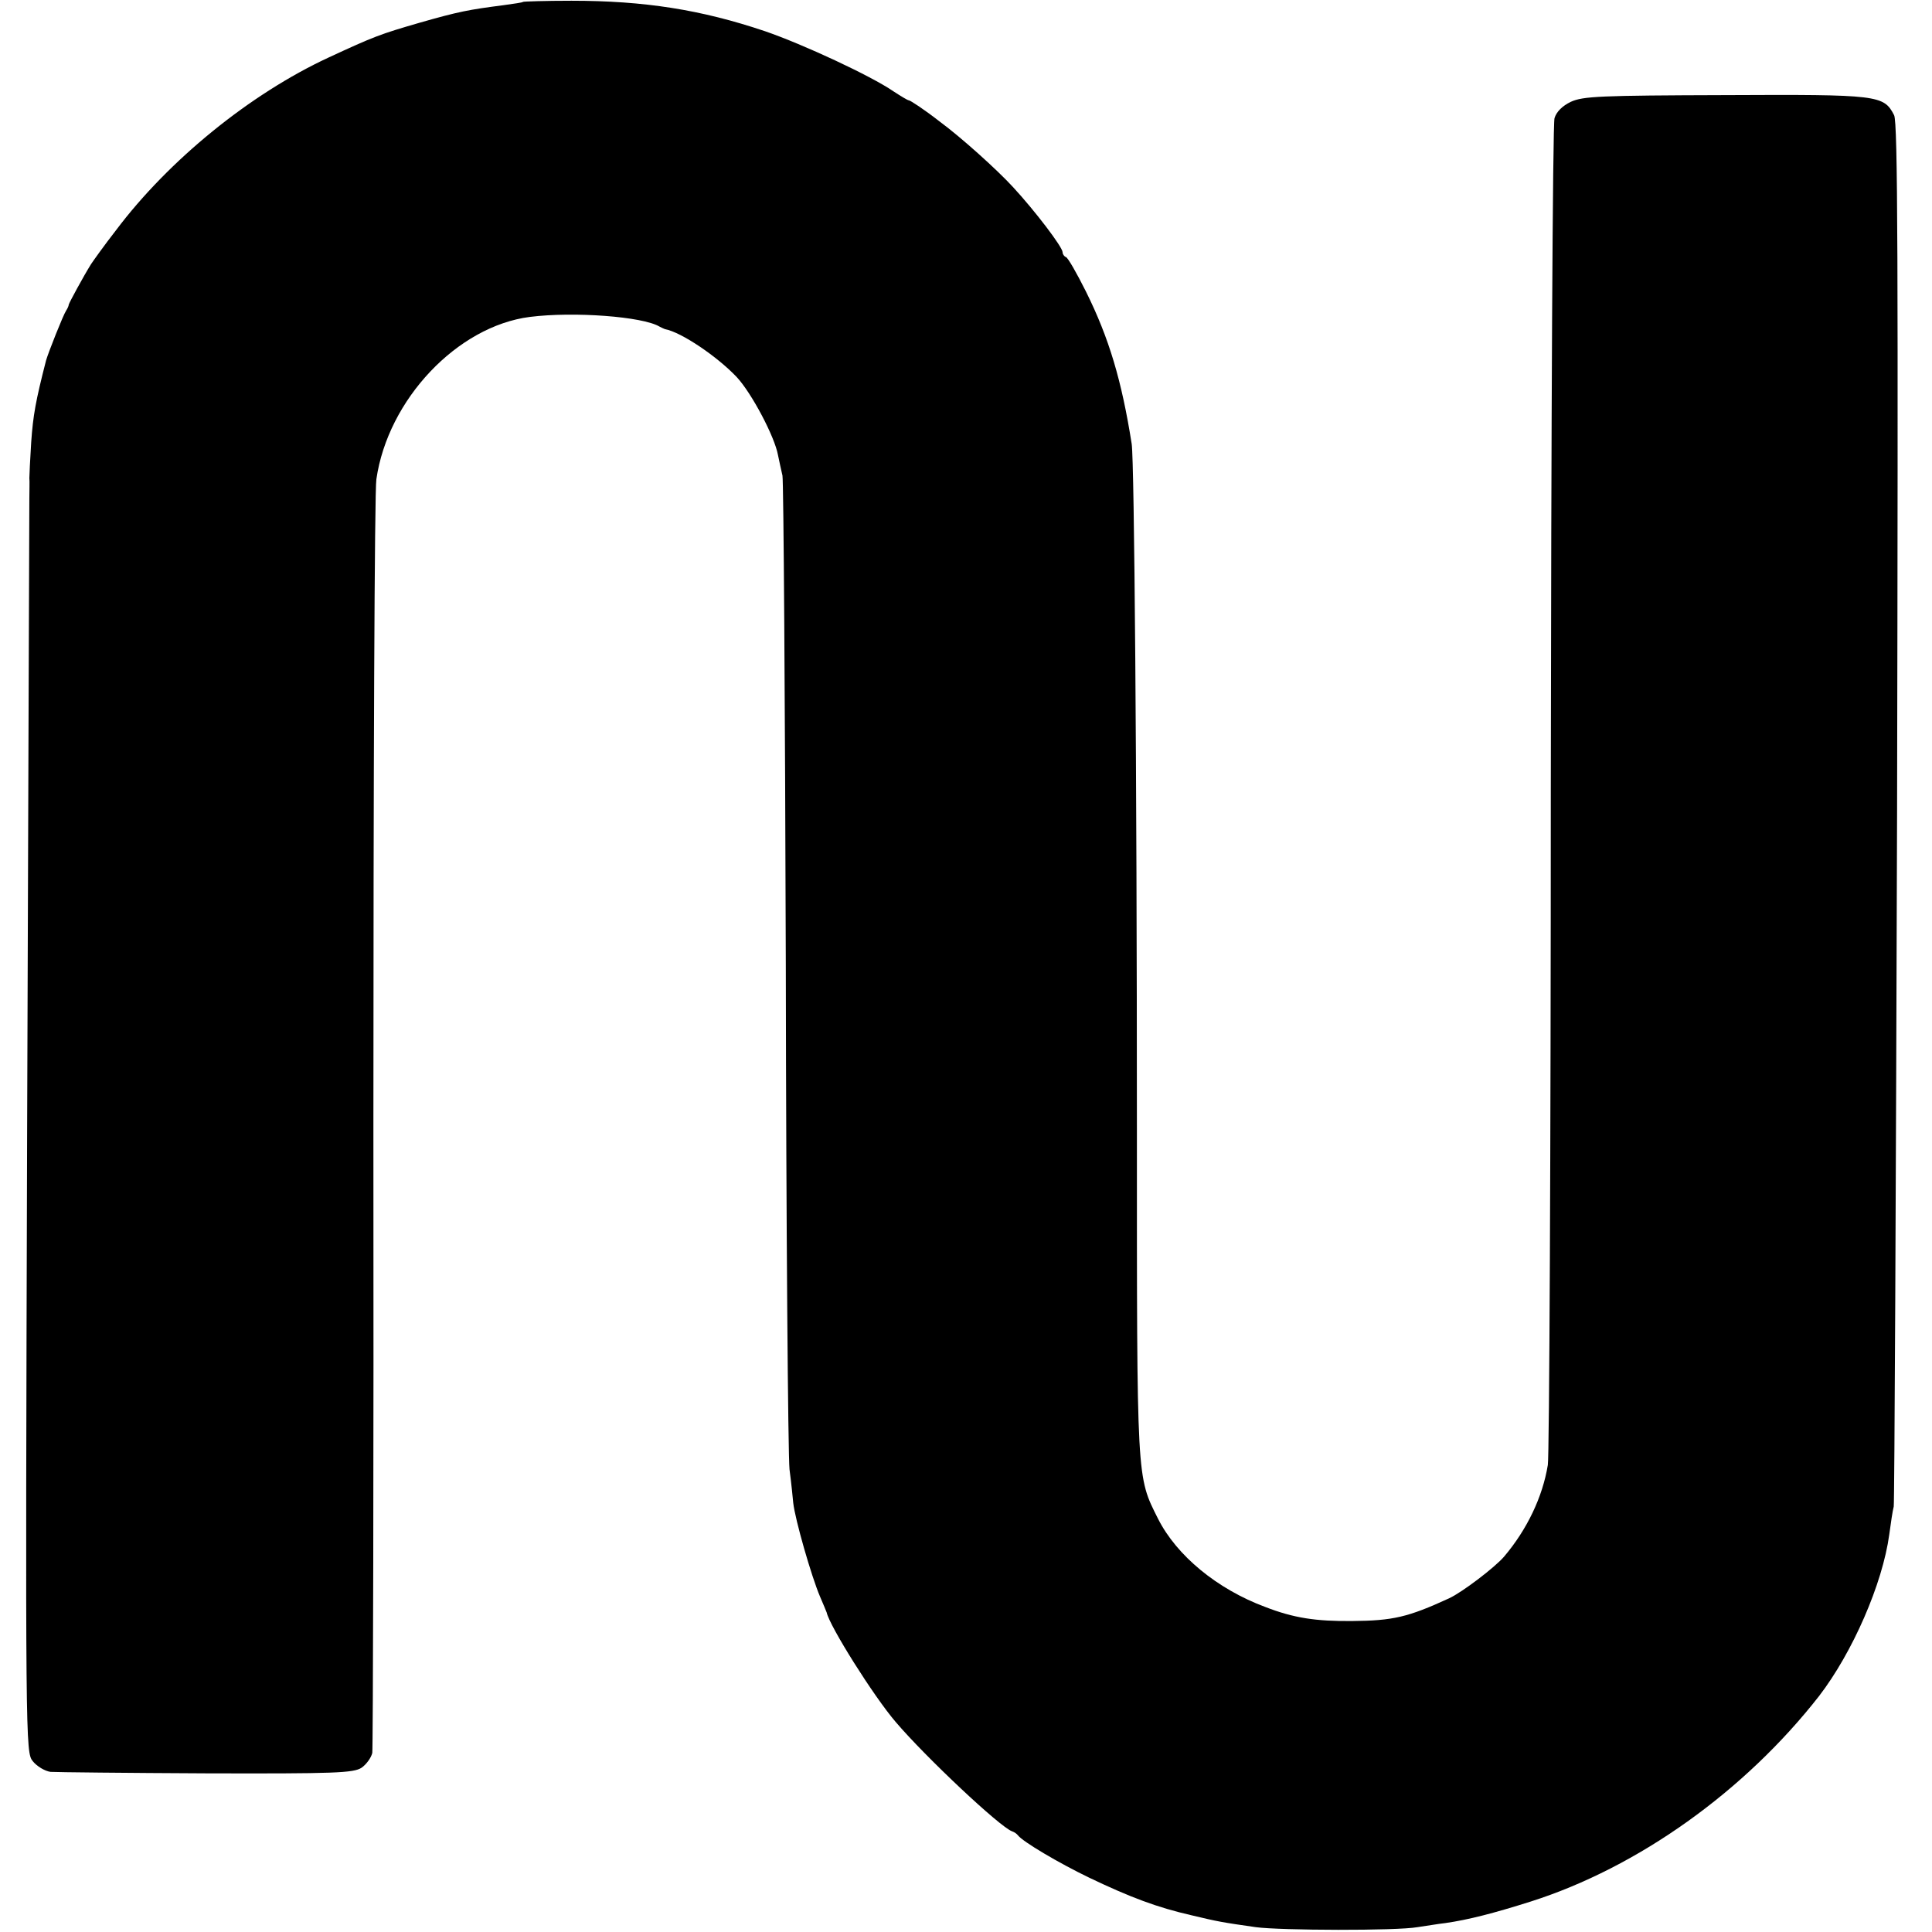
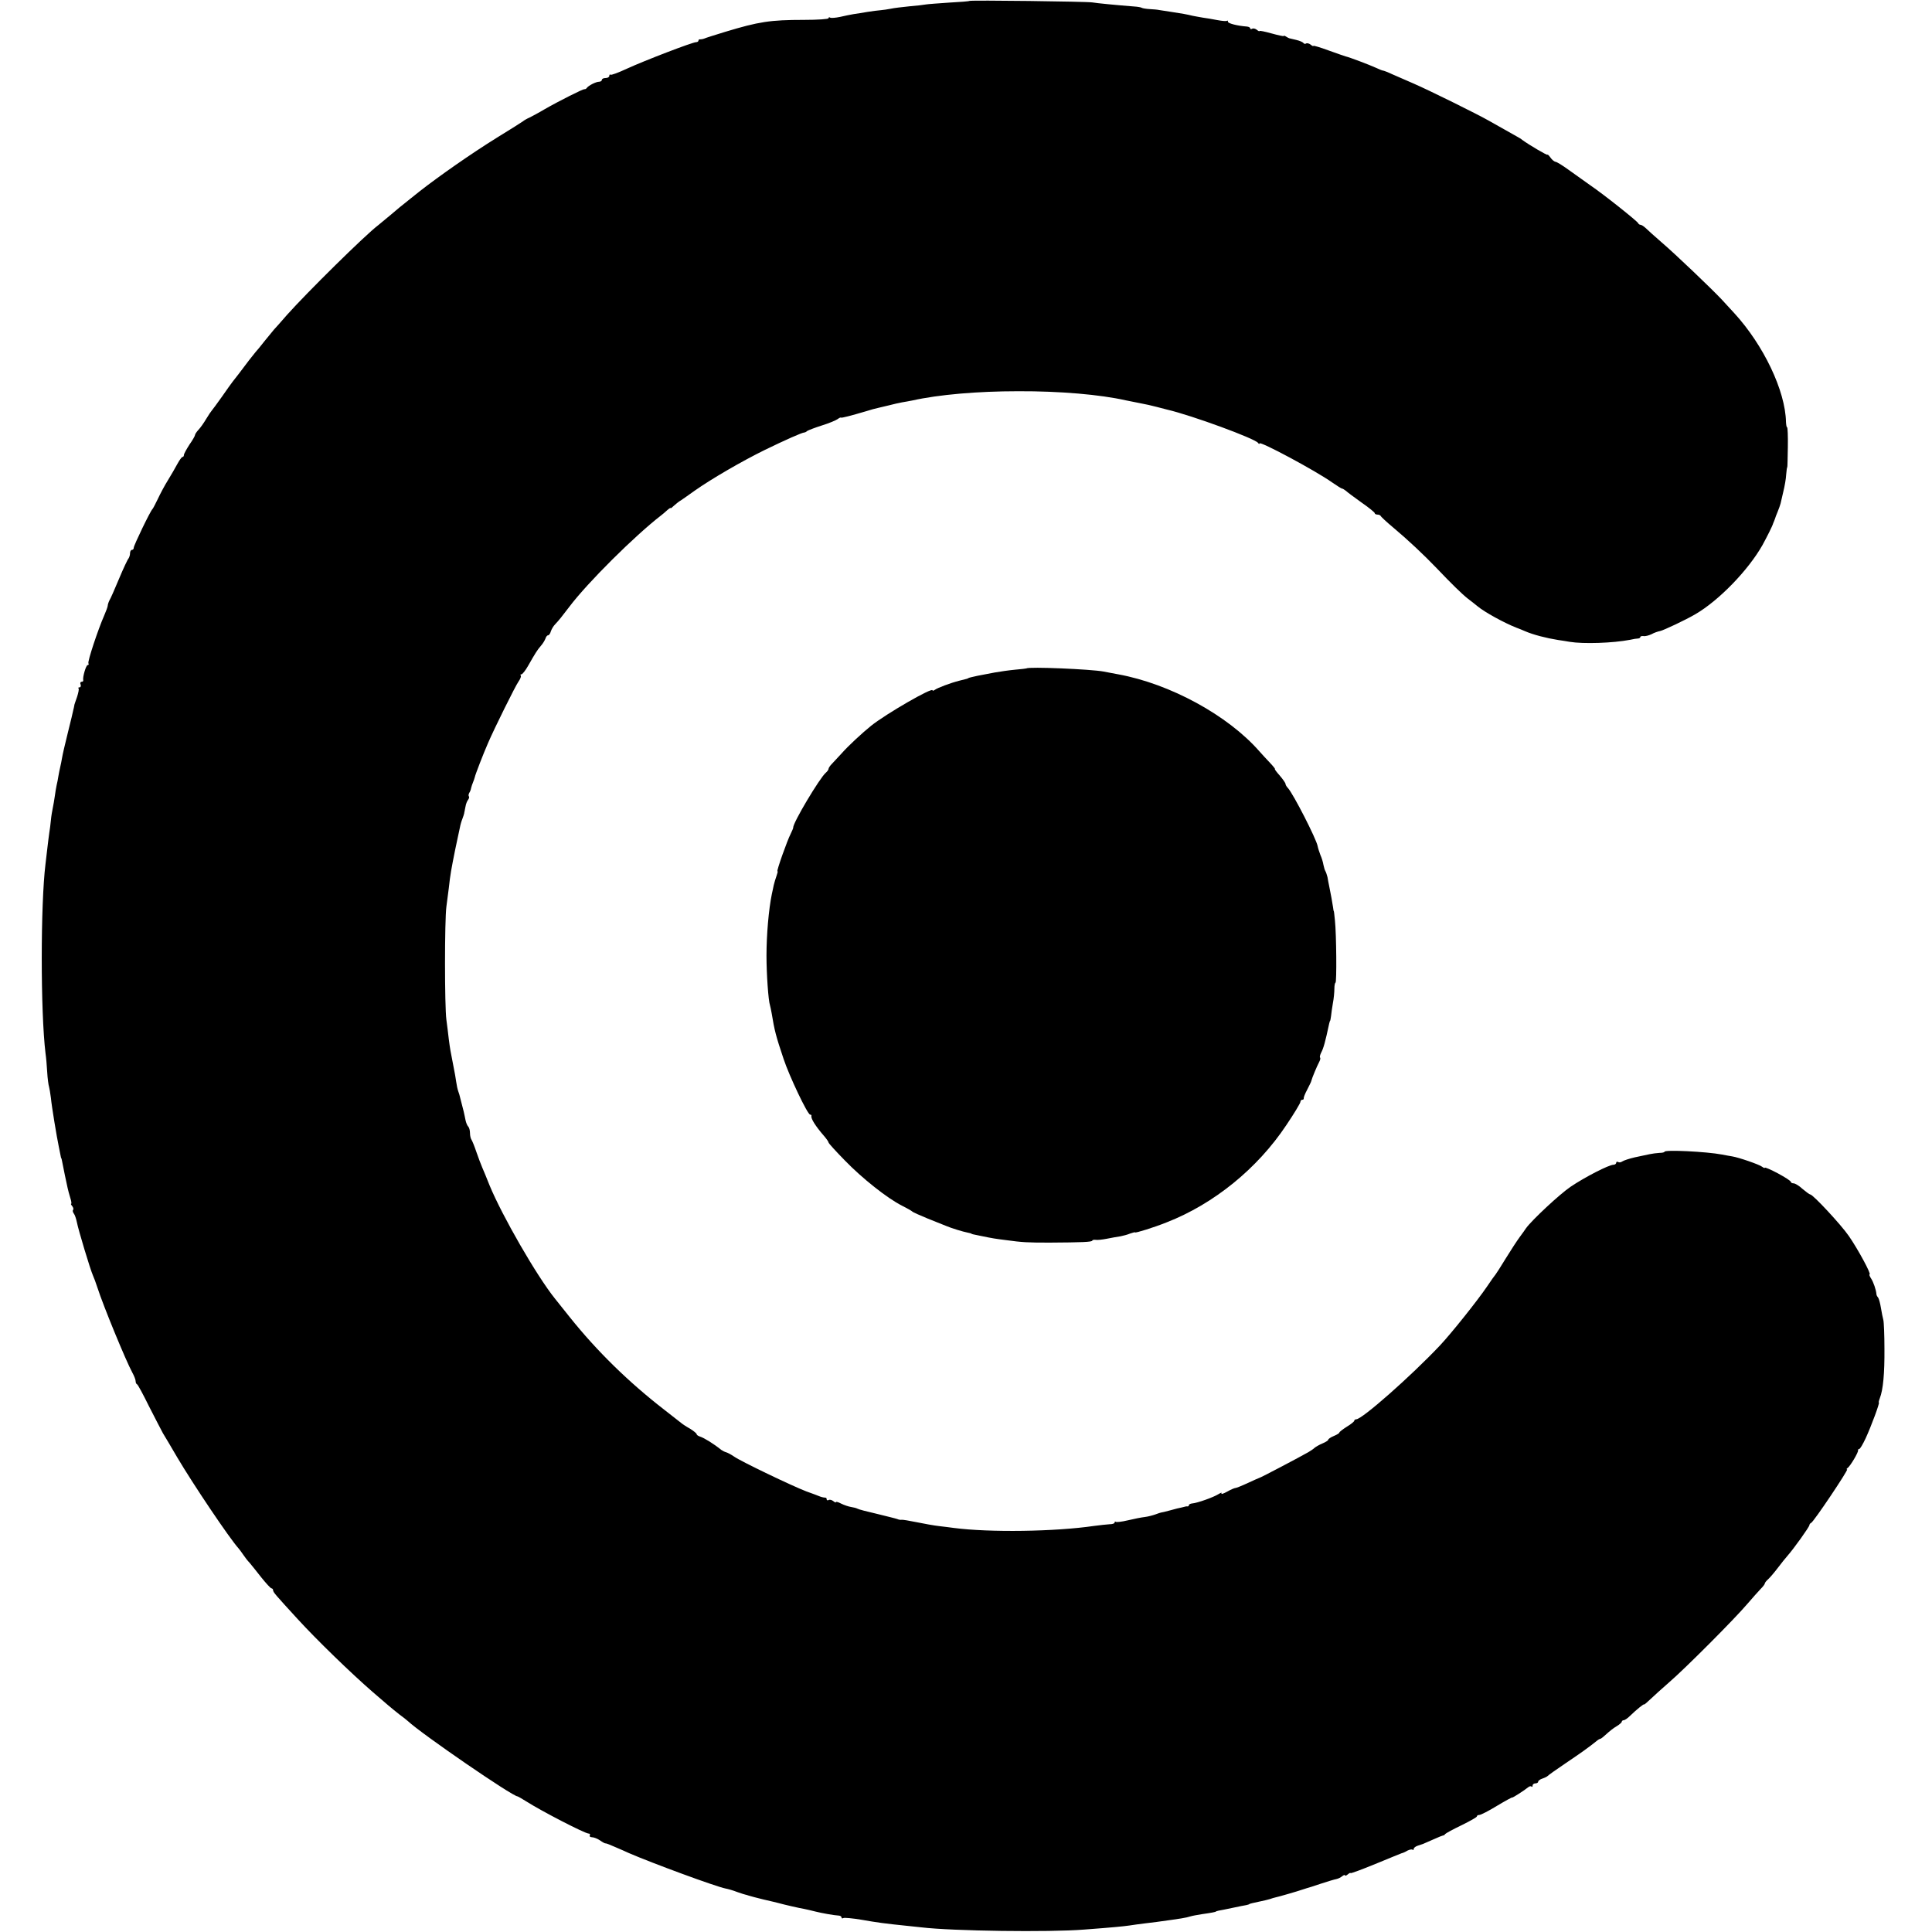
- <svg xmlns="http://www.w3.org/2000/svg" version="1.0" width="520pt" height="520pt" viewBox="0 0 520 520" preserveAspectRatio="xMidYMid meet">
-   <g transform="translate(0,520) scale(0.1,-0.1)" fill="#000000" stroke="none">
-     <path d="M1408 5195 c-2 -2 -25 -5 -53 -9 -93 -12 -120 -17 -225 -47 -107 -31 -123 -37 -246 -94 -211 -98 -430 -276 -572 -465 -32 -41 -61 -82 -67 -91 -20 -32 -59 -104 -60 -109 0 -3 -3 -10 -7 -16 -8 -12 -48 -113 -54 -134 -28 -109 -35 -148 -40 -220 -3 -47 -5 -91 -5 -97 1 -7 0 -32 0 -55 0 -24 -3 -792 -6 -1708 -5 -1646 -4 -1666 15 -1690 11 -14 33 -27 48 -29 16 -1 205 -3 420 -4 346 -1 395 1 417 15 13 9 26 27 29 40 2 13 4 778 3 1698 0 921 3 1700 8 1730 31 215 218 412 413 437 119 15 304 1 349 -26 6 -3 12 -6 15 -7 44 -8 141 -74 193 -129 40 -43 102 -160 111 -210 3 -16 9 -41 12 -55 3 -14 7 -605 9 -1315 1 -710 6 -1321 10 -1360 5 -38 9 -79 10 -90 5 -45 49 -198 72 -252 9 -21 17 -40 18 -43 8 -37 126 -225 186 -295 81 -95 281 -283 313 -294 6 -2 13 -7 16 -11 13 -17 109 -74 192 -114 111 -53 183 -80 275 -101 71 -17 82 -19 173 -32 67 -9 379 -10 435 0 22 3 56 9 75 11 63 9 132 27 230 58 289 92 576 297 776 553 90 117 171 302 189 435 4 30 9 64 12 75 2 11 6 853 9 1870 3 1490 2 1855 -8 1875 -28 54 -41 56 -454 54 -338 -1 -383 -3 -416 -18 -23 -11 -39 -27 -44 -44 -5 -15 -9 -828 -10 -1807 0 -979 -4 -1797 -8 -1818 -14 -86 -56 -174 -118 -247 -25 -29 -113 -96 -148 -112 -111 -51 -151 -60 -260 -61 -98 -1 -158 8 -235 38 -129 48 -238 138 -288 237 -58 116 -57 93 -57 1052 0 962 -7 1794 -14 1841 -27 171 -61 285 -123 410 -25 50 -49 92 -54 93 -5 2 -9 8 -9 13 0 14 -74 111 -133 175 -44 48 -141 135 -198 177 -41 32 -79 57 -83 57 -3 0 -21 11 -41 24 -61 42 -244 127 -346 162 -172 58 -325 82 -521 82 -70 0 -129 -2 -130 -3z" />
+ <svg xmlns="http://www.w3.org/2000/svg" version="1.0" width="1040pt" height="1040pt" viewBox="0 0 1040 1040" preserveAspectRatio="xMidYMid meet">
+   <g transform="translate(0,1040) scale(0.1,-0.1)" fill="#000000" stroke="none">
+     <path d="M5218 10395 c-1 -2 -51 -6 -109 -9 -58 -4 -114 -8 -125 -10 -10 -2 -50 -7 -89 -10 -38 -4 -83 -9 -100 -13 -16 -3 -41 -7 -55 -8 -14 -1 -45 -5 -70 -9 -25 -4 -58 -10 -75 -12 -16 -3 -49 -9 -73 -15 -24 -5 -48 -7 -53 -4 -5 4 -9 2 -9 -3 0 -5 -58 -9 -132 -9 -183 0 -244 -10 -423 -64 -55 -17 -107 -33 -115 -37 -8 -3 -18 -4 -22 -4 -5 1 -8 -2 -8 -6 0 -5 -6 -9 -13 -9 -19 0 -275 -98 -373 -143 -45 -21 -85 -36 -88 -32 -3 3 -6 0 -6 -6 0 -7 -9 -12 -20 -12 -11 0 -20 -4 -20 -10 0 -5 -7 -10 -15 -10 -17 0 -56 -20 -66 -33 -3 -5 -9 -8 -13 -7 -8 1 -136 -63 -216 -109 -30 -18 -66 -37 -80 -44 -14 -6 -29 -15 -35 -20 -5 -4 -68 -44 -140 -88 -140 -87 -310 -206 -415 -288 -36 -29 -72 -57 -80 -64 -9 -7 -43 -34 -75 -62 -33 -27 -64 -53 -70 -58 -69 -52 -383 -362 -490 -482 -33 -38 -64 -73 -70 -79 -5 -6 -28 -34 -50 -61 -22 -28 -44 -55 -50 -61 -5 -6 -21 -26 -35 -44 -37 -50 -79 -104 -88 -115 -4 -5 -30 -41 -57 -80 -27 -38 -52 -72 -55 -75 -3 -3 -17 -23 -30 -45 -13 -22 -32 -49 -42 -59 -10 -11 -18 -23 -18 -27 0 -5 -13 -28 -30 -52 -16 -25 -30 -50 -30 -56 0 -6 -3 -11 -8 -11 -4 0 -16 -17 -27 -37 -11 -21 -34 -60 -51 -88 -17 -27 -41 -72 -54 -100 -13 -27 -26 -52 -29 -55 -11 -9 -101 -196 -101 -208 0 -7 -4 -12 -10 -12 -5 0 -10 -8 -10 -18 0 -10 -4 -22 -8 -28 -5 -5 -28 -54 -51 -109 -23 -55 -46 -108 -52 -117 -5 -10 -9 -23 -9 -28 0 -6 -9 -30 -19 -53 -32 -72 -91 -249 -85 -258 3 -5 1 -9 -4 -9 -9 0 -28 -65 -24 -82 1 -5 -3 -8 -9 -8 -6 0 -9 -7 -5 -15 3 -8 0 -15 -6 -15 -6 0 -9 -3 -5 -6 3 -3 -1 -23 -8 -45 -8 -22 -14 -41 -15 -44 0 -3 0 -6 -1 -7 0 -2 -2 -10 -4 -18 -1 -8 -15 -64 -30 -125 -15 -60 -29 -121 -31 -135 -2 -14 -7 -36 -10 -50 -3 -14 -8 -36 -10 -50 -2 -14 -6 -34 -9 -46 -3 -12 -7 -39 -10 -60 -3 -21 -8 -50 -11 -64 -3 -14 -8 -43 -10 -65 -2 -22 -6 -53 -9 -70 -2 -16 -7 -52 -10 -80 -3 -27 -8 -66 -10 -85 -27 -219 -27 -797 0 -1020 3 -19 7 -64 9 -100 2 -36 7 -72 10 -80 2 -8 7 -35 10 -60 4 -45 32 -213 42 -260 3 -14 7 -34 9 -45 2 -11 4 -20 5 -20 1 0 3 -9 5 -20 2 -11 8 -42 14 -70 6 -27 13 -59 15 -70 2 -11 9 -35 14 -52 6 -18 8 -33 5 -33 -3 0 0 -6 6 -13 6 -8 8 -17 4 -20 -3 -4 -1 -12 4 -19 6 -7 13 -29 17 -48 7 -38 72 -254 86 -285 5 -11 16 -40 24 -65 32 -100 155 -398 188 -458 10 -18 18 -39 18 -46 0 -8 3 -16 8 -18 4 -1 33 -55 64 -118 32 -63 66 -128 75 -145 10 -16 45 -75 77 -130 85 -144 282 -437 331 -491 5 -6 17 -22 25 -34 8 -12 23 -32 34 -43 10 -12 39 -48 64 -80 25 -31 49 -57 53 -57 5 0 9 -5 9 -10 0 -11 13 -25 130 -153 107 -117 289 -293 405 -394 33 -28 71 -61 85 -73 14 -12 41 -34 60 -49 19 -14 40 -30 46 -36 75 -70 563 -405 590 -405 2 0 23 -12 47 -27 85 -54 314 -172 335 -173 7 0 10 -4 7 -10 -3 -5 2 -10 12 -10 10 0 30 -8 43 -17 14 -10 27 -17 30 -16 3 1 25 -8 50 -19 25 -11 59 -25 75 -33 122 -53 469 -181 521 -191 12 -2 40 -10 63 -19 23 -8 42 -14 44 -14 1 0 9 -2 17 -5 8 -3 44 -12 80 -21 36 -8 72 -17 80 -19 28 -8 115 -28 140 -32 14 -3 41 -9 60 -14 32 -8 96 -20 128 -22 6 -1 12 -5 12 -10 0 -5 4 -6 10 -3 5 3 49 -1 97 -9 85 -15 130 -21 238 -32 28 -3 66 -7 85 -9 167 -20 689 -27 875 -12 160 12 209 17 245 22 19 3 55 8 80 11 25 3 54 7 65 8 139 19 157 22 183 30 9 3 37 8 62 12 50 7 75 12 75 14 0 1 7 3 15 5 8 1 42 8 75 15 33 7 67 14 75 15 8 2 15 4 15 5 0 2 22 7 60 15 17 3 39 9 50 12 11 4 25 8 30 9 12 2 123 34 145 42 8 3 20 6 25 8 6 1 39 12 75 24 36 12 73 23 84 25 10 2 24 9 32 16 8 6 14 8 14 4 0 -4 7 -2 15 5 8 7 15 10 15 7 0 -3 60 19 133 49 72 30 137 56 142 58 6 1 20 7 31 14 12 6 24 8 28 5 3 -3 6 -2 6 4 0 6 10 14 23 18 12 4 24 8 27 9 3 1 28 12 55 24 28 13 52 22 54 22 2 -1 7 2 10 7 3 4 43 26 89 48 45 22 82 43 82 47 0 5 6 8 13 8 8 0 51 22 95 49 45 27 82 47 82 45 0 -4 67 39 86 55 7 6 15 7 18 4 3 -4 6 -1 6 5 0 7 7 12 15 12 8 0 15 4 15 9 0 5 10 13 23 17 12 4 24 10 27 13 3 4 48 36 100 71 83 56 121 83 167 120 7 6 15 10 18 10 3 0 18 12 33 26 15 14 39 33 55 42 15 9 27 20 27 24 0 4 5 8 10 8 6 0 21 10 34 23 35 34 76 67 76 62 0 -3 15 10 34 28 18 17 64 59 102 92 86 74 352 341 419 420 28 32 60 69 72 81 13 13 23 26 23 30 0 4 8 14 18 23 10 9 33 36 52 61 19 25 42 54 52 65 33 37 118 156 118 165 0 4 4 10 9 12 13 4 203 288 194 288 -5 0 -3 4 3 8 14 10 59 85 56 95 -1 4 2 7 6 7 5 0 20 26 35 58 30 65 77 192 71 192 -2 0 0 10 5 23 18 46 26 134 25 267 0 74 -3 144 -6 155 -3 11 -9 40 -13 65 -4 25 -11 50 -15 55 -5 6 -9 13 -9 18 -2 24 -16 65 -29 85 -8 12 -11 22 -8 22 11 0 -64 138 -112 207 -42 61 -193 223 -207 223 -4 0 -23 14 -42 30 -18 17 -40 30 -48 30 -8 0 -15 4 -15 8 0 5 -31 25 -70 46 -38 20 -70 34 -70 30 0 -3 -6 -1 -14 5 -14 12 -128 51 -161 56 -11 2 -36 6 -55 10 -84 16 -310 27 -310 15 0 -3 -12 -6 -27 -6 -16 -1 -39 -4 -53 -7 -14 -3 -50 -11 -80 -17 -30 -7 -60 -17 -67 -22 -7 -5 -17 -7 -23 -3 -5 3 -10 1 -10 -4 0 -6 -7 -11 -15 -11 -24 0 -153 -66 -230 -118 -59 -40 -207 -178 -240 -223 -5 -8 -21 -30 -35 -49 -14 -19 -48 -71 -75 -115 -27 -44 -51 -82 -54 -85 -3 -3 -24 -32 -46 -65 -50 -74 -192 -252 -254 -318 -158 -167 -419 -397 -450 -397 -6 0 -11 -4 -11 -8 0 -4 -18 -19 -40 -32 -22 -14 -40 -28 -40 -31 0 -4 -13 -12 -30 -19 -17 -7 -30 -16 -30 -20 0 -4 -14 -13 -31 -20 -17 -7 -36 -18 -43 -24 -6 -6 -21 -16 -33 -23 -47 -27 -258 -138 -263 -138 -3 -1 -31 -13 -63 -28 -32 -15 -62 -27 -67 -27 -5 0 -26 -9 -45 -20 -20 -11 -33 -15 -30 -9 4 6 -3 4 -16 -4 -27 -17 -114 -48 -141 -50 -10 -1 -18 -5 -18 -9 0 -4 -3 -7 -7 -7 -5 1 -10 0 -13 -1 -3 -1 -12 -3 -20 -5 -8 -1 -35 -8 -60 -15 -25 -7 -47 -12 -50 -12 -3 0 -16 -5 -30 -10 -14 -5 -40 -12 -57 -14 -18 -2 -59 -10 -92 -18 -33 -8 -62 -11 -65 -8 -3 3 -6 1 -6 -4 0 -5 -12 -9 -27 -9 -16 -1 -53 -5 -83 -9 -210 -31 -564 -36 -755 -11 -16 2 -52 7 -80 10 -27 3 -82 13 -121 21 -39 8 -75 14 -80 13 -5 -1 -16 0 -24 4 -8 3 -58 15 -110 28 -52 12 -99 24 -105 28 -5 3 -21 7 -34 9 -13 2 -37 10 -53 18 -15 8 -28 12 -28 8 0 -4 -7 -1 -15 6 -8 6 -19 9 -25 5 -5 -3 -10 -1 -10 4 0 6 -3 10 -7 9 -5 0 -17 2 -28 6 -11 5 -45 17 -75 28 -76 29 -353 162 -388 187 -16 11 -35 21 -42 23 -8 2 -20 8 -27 13 -41 33 -91 64 -115 72 -10 3 -18 9 -18 13 0 4 -16 17 -35 29 -20 11 -41 25 -48 31 -6 5 -48 38 -92 72 -191 148 -362 315 -509 499 -37 46 -73 91 -79 99 -98 122 -284 445 -352 610 -14 36 -32 79 -39 95 -7 17 -22 55 -32 85 -10 30 -22 59 -26 65 -4 5 -8 21 -8 35 0 14 -4 30 -9 35 -6 6 -12 21 -15 35 -3 14 -7 35 -10 47 -7 26 -16 63 -20 78 -1 6 -5 19 -9 30 -4 11 -9 34 -11 50 -2 17 -9 55 -15 85 -17 86 -18 92 -25 145 -3 28 -9 75 -13 105 -10 71 -10 538 0 610 4 30 10 75 13 100 8 74 13 100 34 205 12 55 23 110 26 122 2 12 8 33 13 45 5 13 9 26 10 31 0 4 1 8 2 10 0 1 2 13 5 26 2 14 9 30 14 36 5 7 7 15 4 18 -3 3 -2 12 2 19 5 7 9 19 10 26 2 8 6 21 10 30 4 9 8 22 10 29 2 12 46 126 71 183 34 79 147 307 164 331 10 14 16 29 12 33 -3 3 -2 6 4 6 5 0 22 21 37 48 37 65 48 83 68 106 10 11 20 28 24 38 3 10 9 18 14 18 5 0 12 9 15 21 4 12 14 29 23 38 20 21 36 41 77 95 98 130 352 382 493 491 7 5 22 18 33 28 10 9 19 15 19 12 0 -3 8 3 18 13 10 9 27 23 38 29 10 7 44 30 74 52 91 64 253 158 377 219 109 53 201 94 213 94 3 0 10 3 15 8 6 4 42 18 80 30 39 12 76 28 84 34 8 6 16 10 18 8 3 -3 56 11 134 34 25 8 54 16 65 18 10 2 37 9 59 14 22 6 54 13 70 16 17 3 41 7 55 10 143 32 353 50 570 50 225 1 443 -18 580 -49 14 -3 48 -10 75 -15 28 -5 68 -14 90 -20 22 -6 48 -12 58 -15 133 -31 473 -156 489 -179 4 -6 8 -8 8 -3 0 15 304 -148 391 -210 26 -18 50 -33 53 -33 4 0 13 -6 21 -12 7 -7 45 -35 84 -63 39 -27 71 -53 71 -57 0 -4 6 -8 14 -8 8 0 16 -3 18 -7 2 -5 32 -33 68 -63 80 -67 166 -148 234 -219 77 -81 136 -139 168 -164 16 -12 39 -30 51 -40 38 -32 144 -90 210 -116 12 -4 33 -13 47 -19 44 -19 114 -37 177 -47 13 -2 41 -6 63 -10 72 -12 232 -7 325 11 17 4 36 7 43 7 6 0 12 4 12 8 0 4 8 6 17 5 9 -2 28 3 43 10 14 8 35 15 46 17 17 3 140 61 189 90 128 74 286 238 362 372 23 42 55 105 58 118 2 4 4 9 5 12 1 3 3 8 5 13 1 4 7 21 14 37 7 17 14 37 16 45 2 8 9 38 15 65 7 28 14 68 15 90 2 22 4 40 6 40 1 0 2 48 3 108 1 59 -1 107 -4 107 -3 0 -5 12 -6 28 -3 168 -121 415 -279 587 -20 22 -52 56 -69 75 -53 56 -245 240 -321 305 -38 33 -77 68 -87 78 -10 9 -22 17 -27 17 -5 0 -11 4 -13 9 -4 10 -183 153 -258 204 -30 21 -82 58 -115 82 -33 24 -65 44 -72 44 -6 1 -19 11 -27 23 -9 12 -16 19 -16 15 0 -5 -96 51 -136 80 -5 5 -19 13 -30 19 -86 48 -114 64 -149 84 -63 36 -322 164 -405 200 -41 18 -94 41 -117 51 -23 11 -45 19 -48 19 -4 0 -21 7 -38 15 -35 16 -146 58 -162 61 -5 1 -47 16 -92 32 -46 17 -83 28 -83 25 0 -3 -7 0 -15 7 -8 6 -19 9 -24 6 -5 -4 -12 -2 -15 3 -3 4 -20 12 -38 16 -18 4 -35 8 -38 9 -3 1 -11 5 -17 9 -7 5 -13 6 -13 3 0 -2 -29 4 -65 14 -36 10 -65 16 -65 13 0 -3 -7 0 -15 7 -8 6 -19 9 -25 5 -5 -3 -10 -2 -10 2 0 5 -8 9 -17 10 -53 4 -103 17 -103 26 0 6 -2 8 -5 5 -3 -3 -27 -1 -53 4 -26 5 -60 11 -77 13 -16 3 -41 7 -55 10 -33 8 -55 12 -115 21 -27 4 -57 9 -65 10 -8 2 -31 4 -50 5 -19 1 -39 4 -44 7 -5 3 -23 6 -40 7 -91 7 -204 18 -226 22 -30 5 -657 13 -662 8z" />
+     <path d="M5526 6802 c-2 -1 -29 -4 -62 -7 -32 -3 -81 -10 -109 -15 -96 -18 -110 -21 -125 -25 -8 -2 -16 -4 -17 -5 -3 -3 -7 -4 -48 -14 -48 -12 -119 -39 -132 -49 -7 -5 -13 -7 -13 -3 0 18 -251 -127 -331 -191 -46 -37 -124 -109 -158 -148 -20 -21 -44 -47 -53 -57 -10 -10 -18 -22 -18 -27 0 -5 -7 -14 -15 -21 -32 -27 -178 -271 -175 -295 0 -3 -6 -18 -14 -34 -18 -34 -77 -201 -71 -201 3 0 0 -11 -5 -25 -5 -14 -12 -37 -15 -50 -3 -14 -7 -35 -10 -47 -17 -82 -29 -220 -29 -333 0 -97 10 -242 19 -267 2 -7 6 -26 9 -43 15 -92 23 -123 64 -245 30 -91 129 -300 143 -300 5 0 8 -3 7 -7 -4 -14 22 -55 67 -107 14 -16 25 -32 25 -36 0 -4 39 -47 88 -97 94 -97 228 -203 307 -243 28 -14 52 -28 55 -31 3 -4 41 -21 85 -39 44 -18 89 -36 100 -40 25 -11 91 -31 113 -35 9 -2 18 -4 20 -5 2 -3 6 -4 52 -13 67 -14 77 -15 131 -22 94 -13 121 -14 239 -14 171 1 230 3 230 11 0 3 8 5 17 4 9 -2 37 1 62 6 25 5 58 11 73 13 15 3 38 9 52 15 15 5 26 8 26 6 0 -5 103 27 170 54 254 99 489 290 644 523 42 62 76 119 76 125 0 7 5 12 10 12 6 0 9 3 8 8 -1 4 7 25 19 47 11 22 22 43 22 47 3 14 32 83 42 101 6 11 8 21 5 24 -3 3 0 15 6 27 12 22 22 57 43 156 2 8 4 15 5 15 1 0 3 11 5 25 1 14 6 45 10 70 5 25 8 60 8 78 0 17 3 32 6 32 7 0 5 260 -3 335 -3 28 -5 50 -6 50 -1 0 -3 9 -4 20 -3 22 -13 77 -21 115 -3 14 -7 35 -9 48 -3 12 -8 27 -11 32 -4 6 -8 21 -11 35 -2 13 -9 37 -16 52 -6 16 -13 37 -15 48 -7 39 -131 281 -160 313 -7 7 -13 17 -13 22 0 5 -14 25 -31 45 -17 19 -29 35 -26 35 3 0 -9 15 -26 33 -18 19 -44 47 -58 63 -170 194 -481 363 -759 414 -30 6 -66 12 -79 15 -69 13 -405 27 -415 17z" />
  </g>
</svg>
